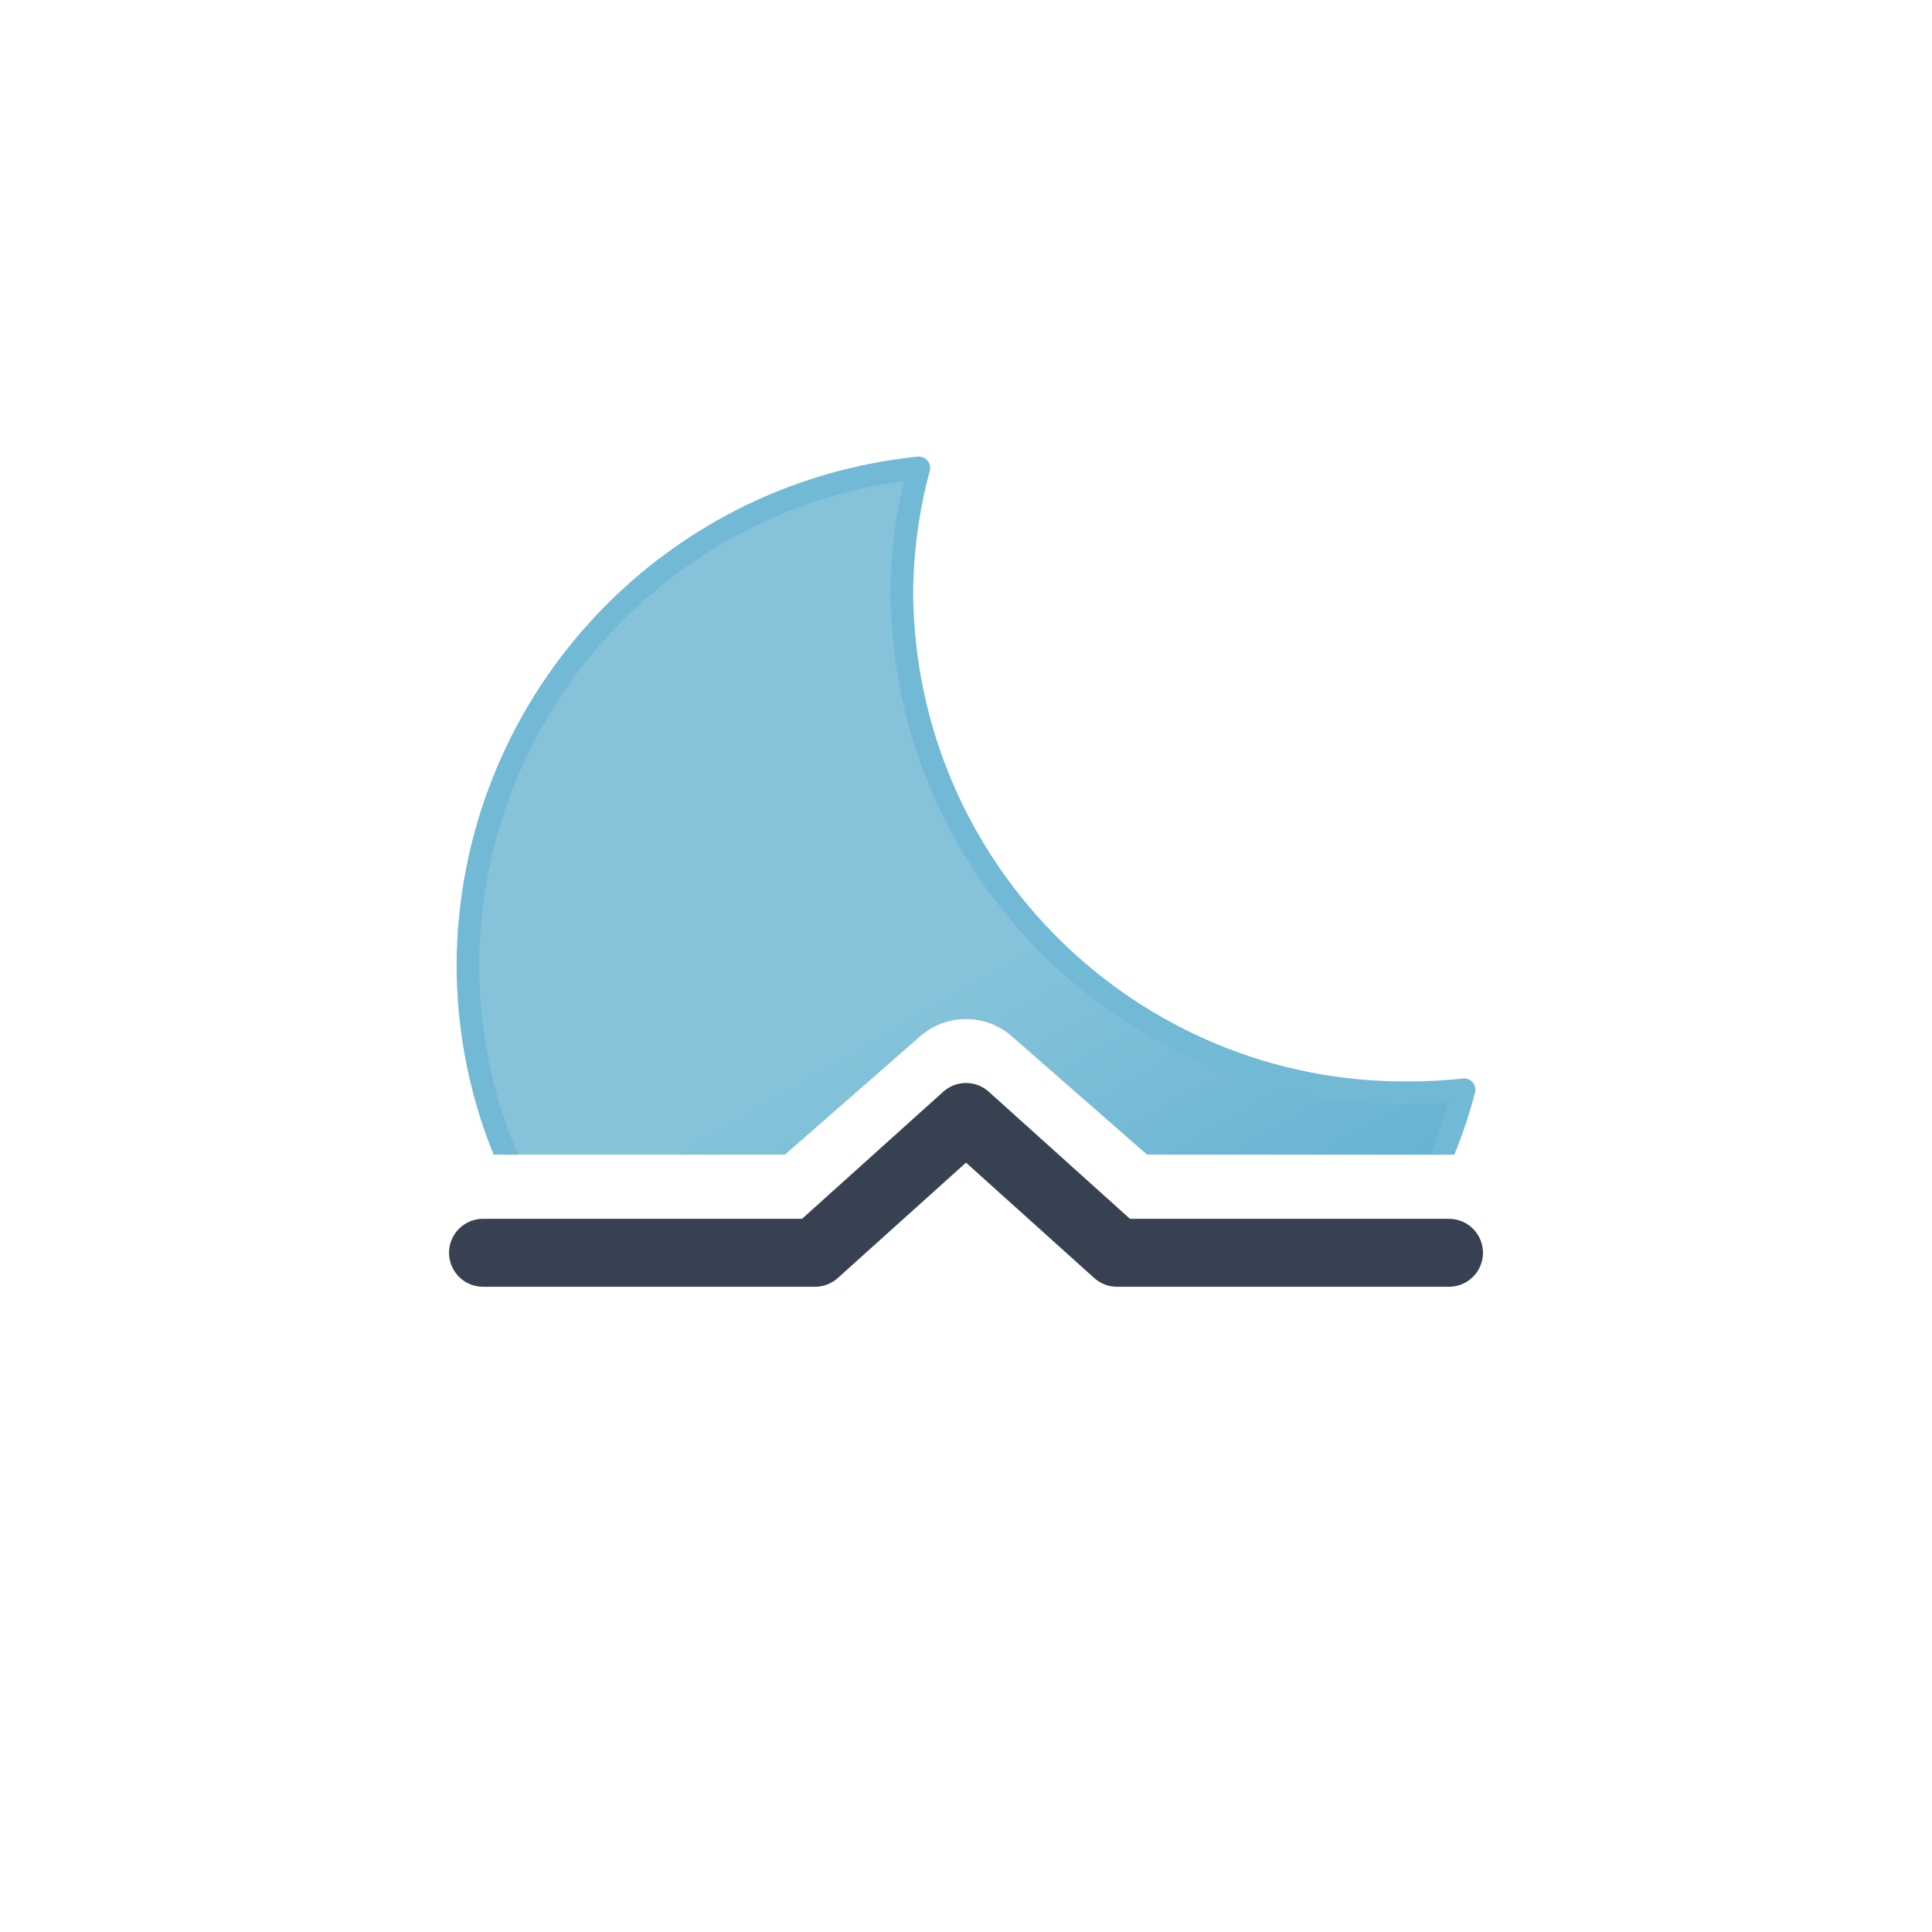
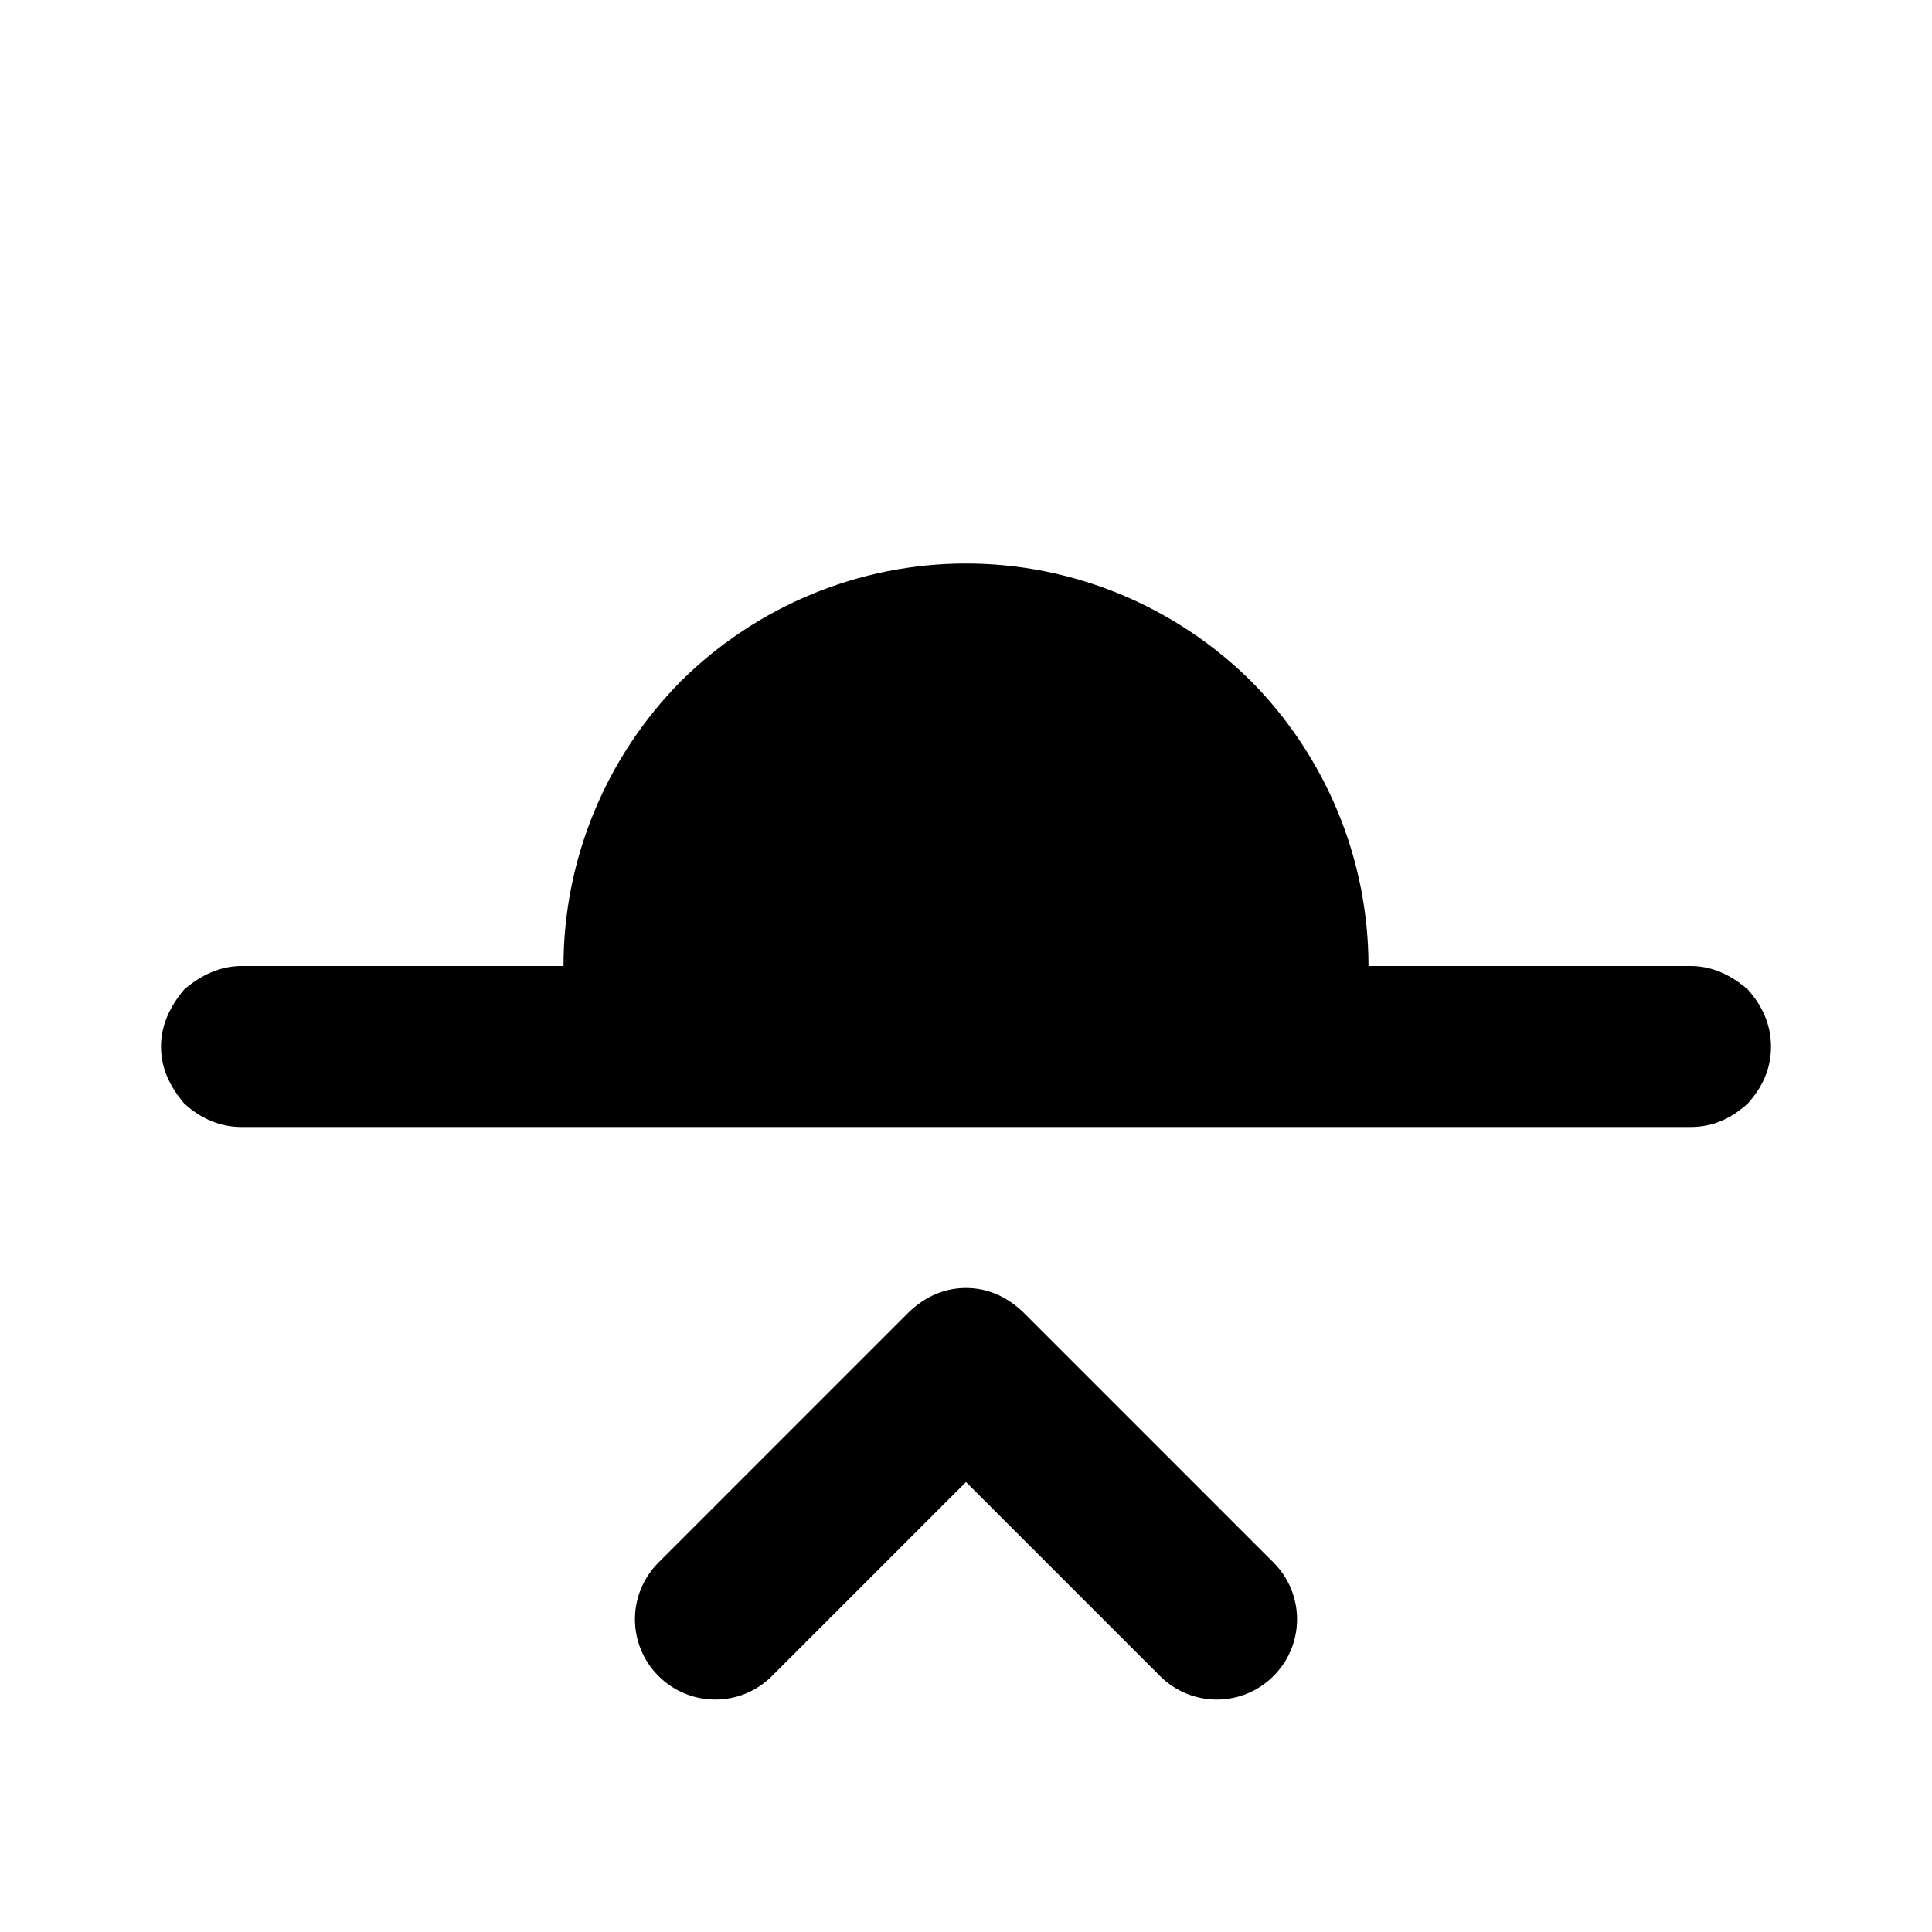
- <svg xmlns="http://www.w3.org/2000/svg" xmlns:xlink="http://www.w3.org/1999/xlink" viewBox="0 0 512 512">
-   <defs>
-     <linearGradient id="a" x1="54.3" x2="187.2" y1="29" y2="259.1" gradientUnits="userSpaceOnUse">
-       <stop offset="0" stop-color="#86c3db" />
-       <stop offset=".5" stop-color="#86c3db" />
-       <stop offset="1" stop-color="#5eafcf" />
-     </linearGradient>
-     <clipPath id="b">
-       <path fill="none" d="M512 306H304l-35.9-31.4a18.4 18.4 0 00-24.2 0L208 306H0V0h512Z" />
-     </clipPath>
-     <symbol id="c" viewBox="0 0 270 270">
-       <path fill="url(#a)" stroke="#72b9d5" stroke-linecap="round" stroke-linejoin="round" stroke-width="6" d="M252.3 168.6A133.4 133.4 0 01118 36.2 130.5 130.5 0 01122.5 3 133 133 0 003 134.6C3 207.7 63 267 137.2 267c62.5 0 114.8-42.2 129.8-99.2a135.6 135.6 0 01-14.8.8Z">
-         <animateTransform additive="sum" attributeName="transform" dur="6s" repeatCount="indefinite" type="rotate" values="-15 135 135; 9 135 135; -15 135 135" />
-       </path>
-     </symbol>
-   </defs>
-   <path fill="none" stroke="#374151" stroke-linecap="round" stroke-linejoin="round" stroke-width="18" d="M128 332h88l40-36 40 36h88" />
-   <g clip-path="url(#b)">
-     <use xlink:href="#c" width="270" height="270" transform="translate(121 121)" />
-   </g>
+ <svg xmlns="http://www.w3.org/2000/svg" viewBox="0 0 24 24">
+   <path d="M3 12H7C7 10.67 7.53 9.4 8.46 8.46C9.4 7.53 10.67 7 12 7C13.33 7 14.6 7.53 15.54 8.46C16.47 9.4 17 10.67 17 12H21C21.27 12 21.5 12.11 21.71 12.29C21.9 12.5 22 12.74 22 13C22 13.27 21.9 13.5 21.71 13.71C21.5 13.9 21.27 14 21 14H3C2.74 14 2.5 13.9 2.29 13.71C2.11 13.5 2 13.27 2 13C2 12.74 2.11 12.5 2.29 12.29C2.5 12.11 2.74 12 3 12M12.71 16.3L15.82 19.41C16.21 19.8 16.21 20.43 15.82 20.82C15.43 21.21 14.8 21.21 14.41 20.82L12 18.41L9.59 20.82C9.2 21.21 8.57 21.21 8.18 20.82C7.79 20.43 7.79 19.8 8.18 19.41L11.29 16.3C11.5 16.1 11.74 16 12 16C12.26 16 12.5 16.1 12.71 16.3Z" />
</svg>
